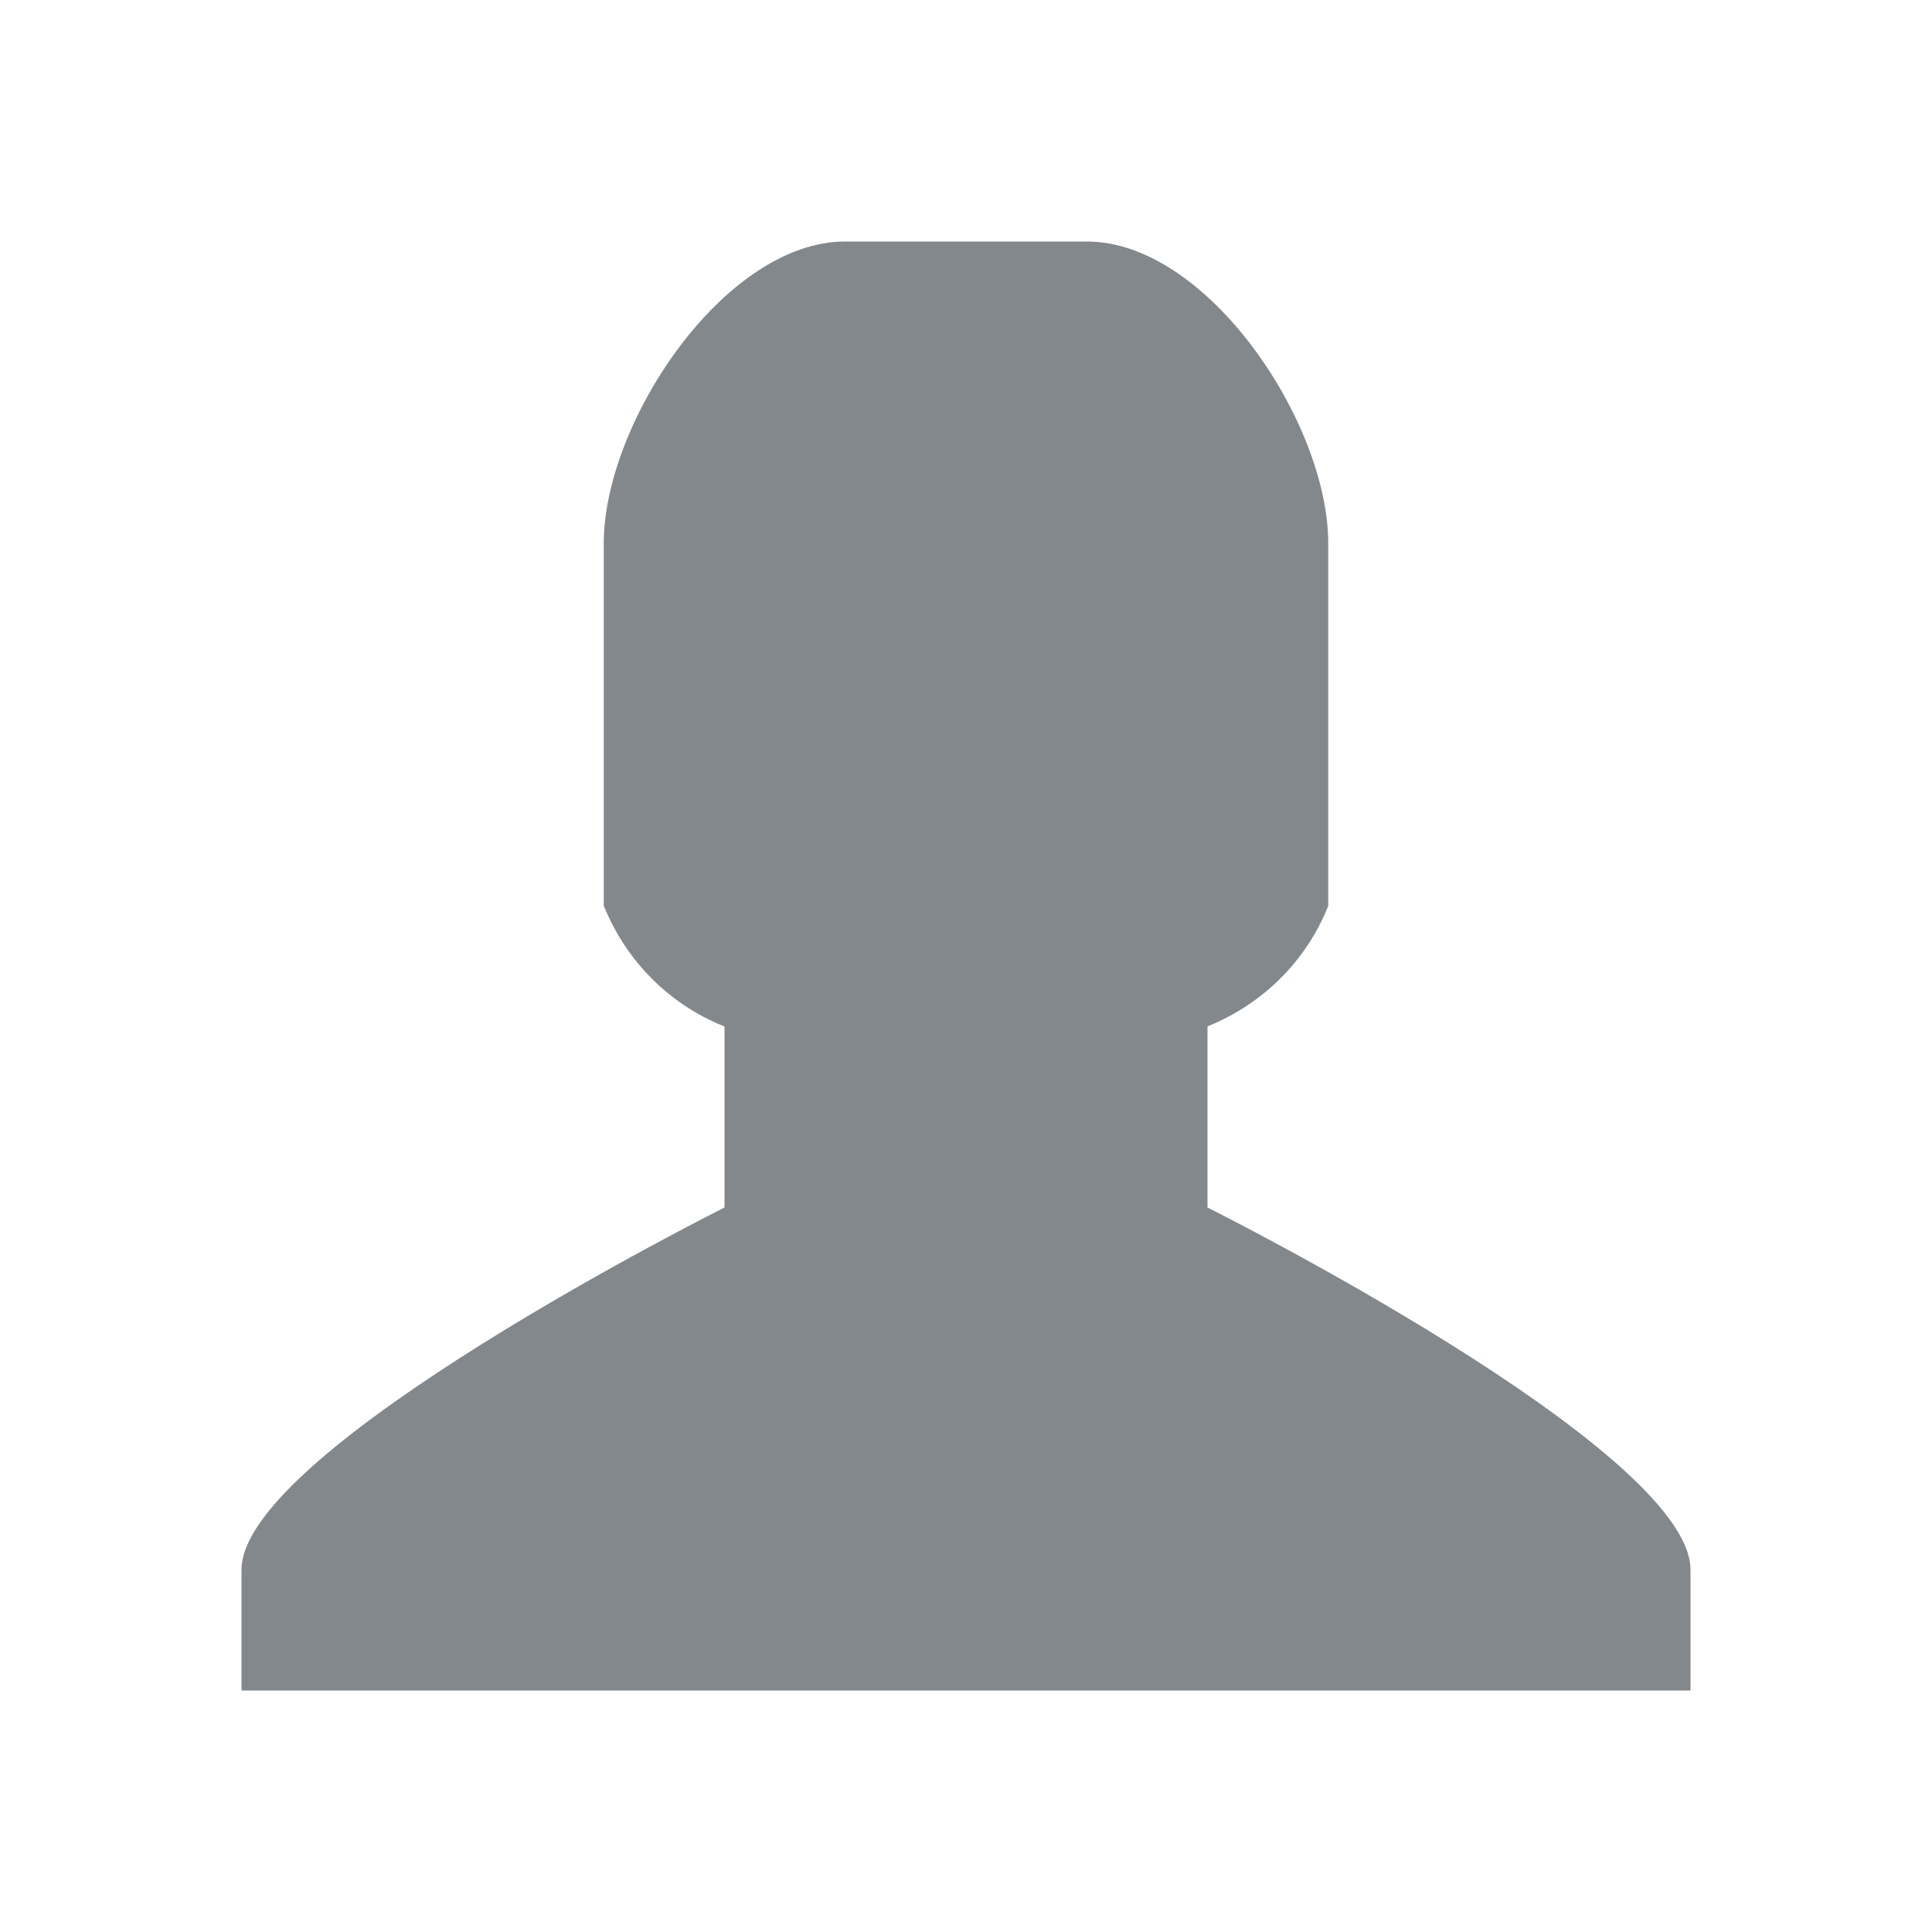
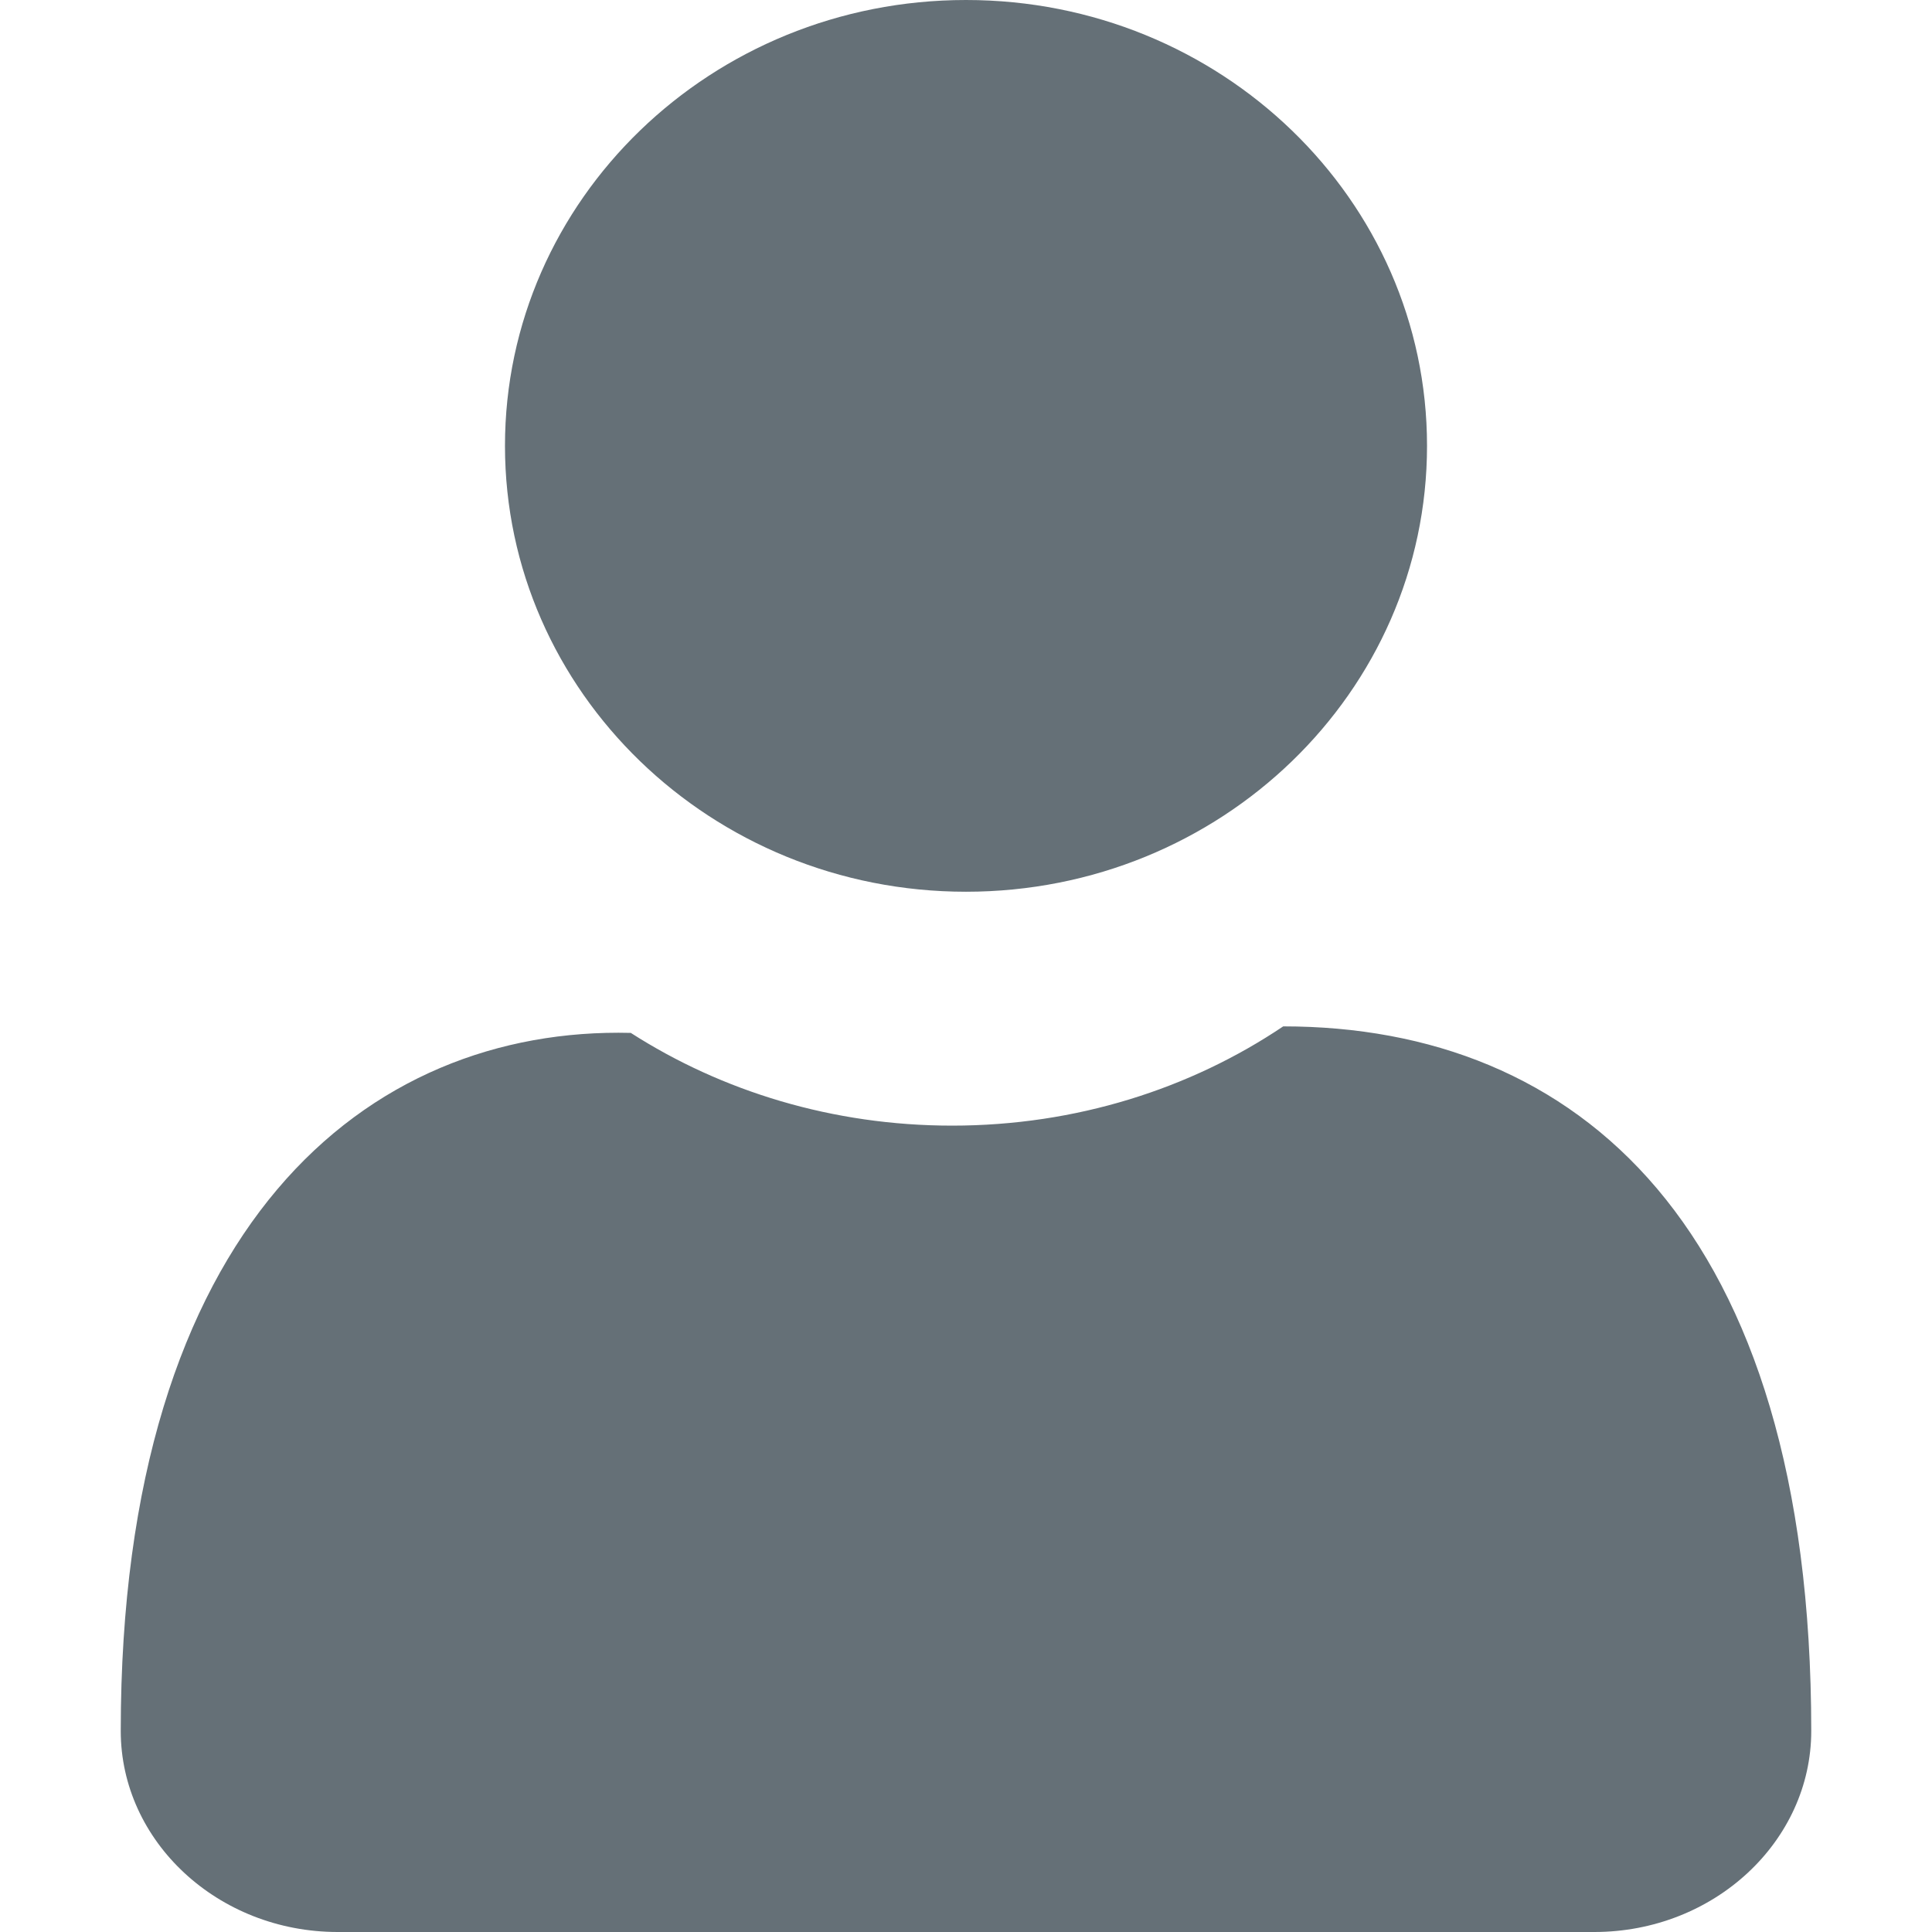
- <svg xmlns="http://www.w3.org/2000/svg" version="1.1" width="16" height="16" viewBox="0 0 16 16">
-   <path fill="#83888d" d="M10 10v-1.5c0.459-0.185 0.815-0.541 0.996-0.988l0.004-0.012v-3c0-1-1-2.5-2-2.5h-2c-1 0-2 1.5-2 2.5v3c0.185 0.459 0.541 0.815 0.988 0.996l0.012 0.004v1.5s-4 2-4 3v1h12v-1c0-1-4-3-4-3z" />
+ <svg xmlns="http://www.w3.org/2000/svg" width="16" height="16" viewBox="0 0 16 16" fill="none">
+   <path fill-rule="evenodd" clip-rule="evenodd" d="M8 0C10.109 0 11.818 1.653 11.818 3.692C11.818 5.732 10.109 7.385 8 7.385C5.891 7.385 4.182 5.731 4.182 3.692C4.182 1.653 5.891 0 8 0ZM13.203 16H2.797C1.804 16 1 15.249 1 14.335C1 10.138 3.047 8.5 5.224 8.554C5.979 9.038 6.896 9.322 7.885 9.322C8.91 9.322 9.858 9.017 10.627 8.5C13.052 8.5 15 10.138 15 14.335C15 15.249 14.196 16 13.203 16Z" fill="#657077" />
</svg>
